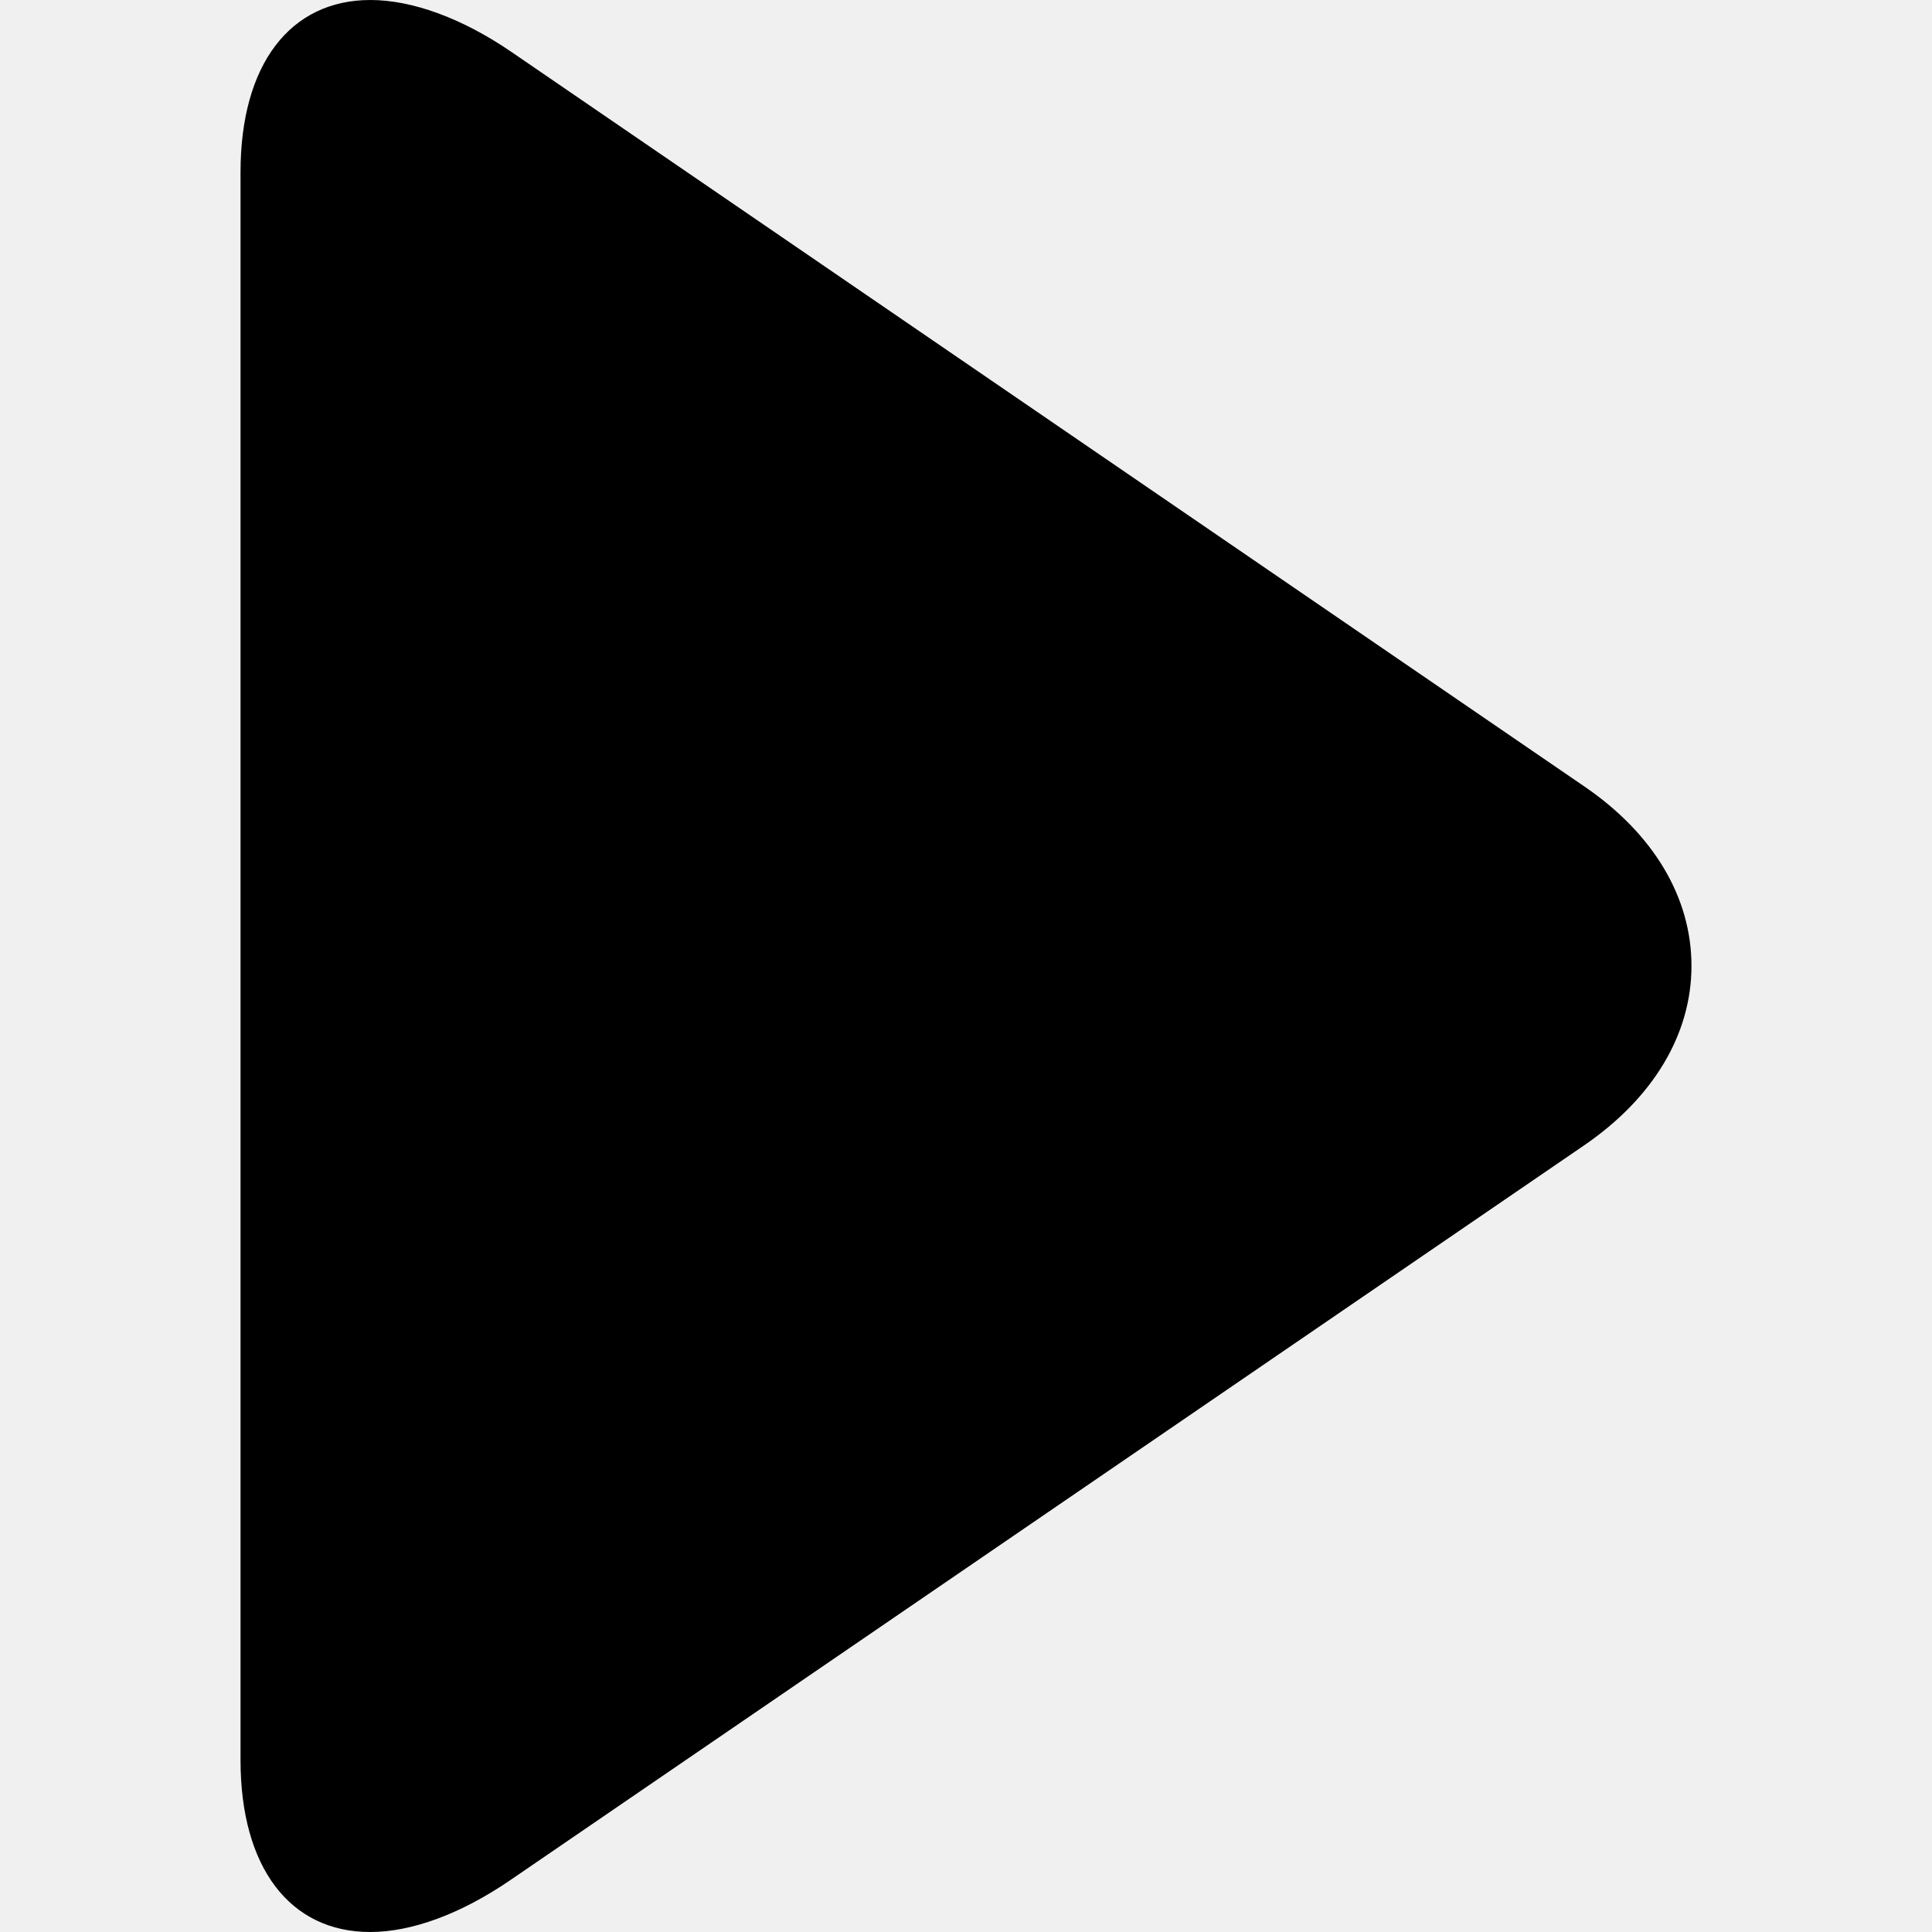
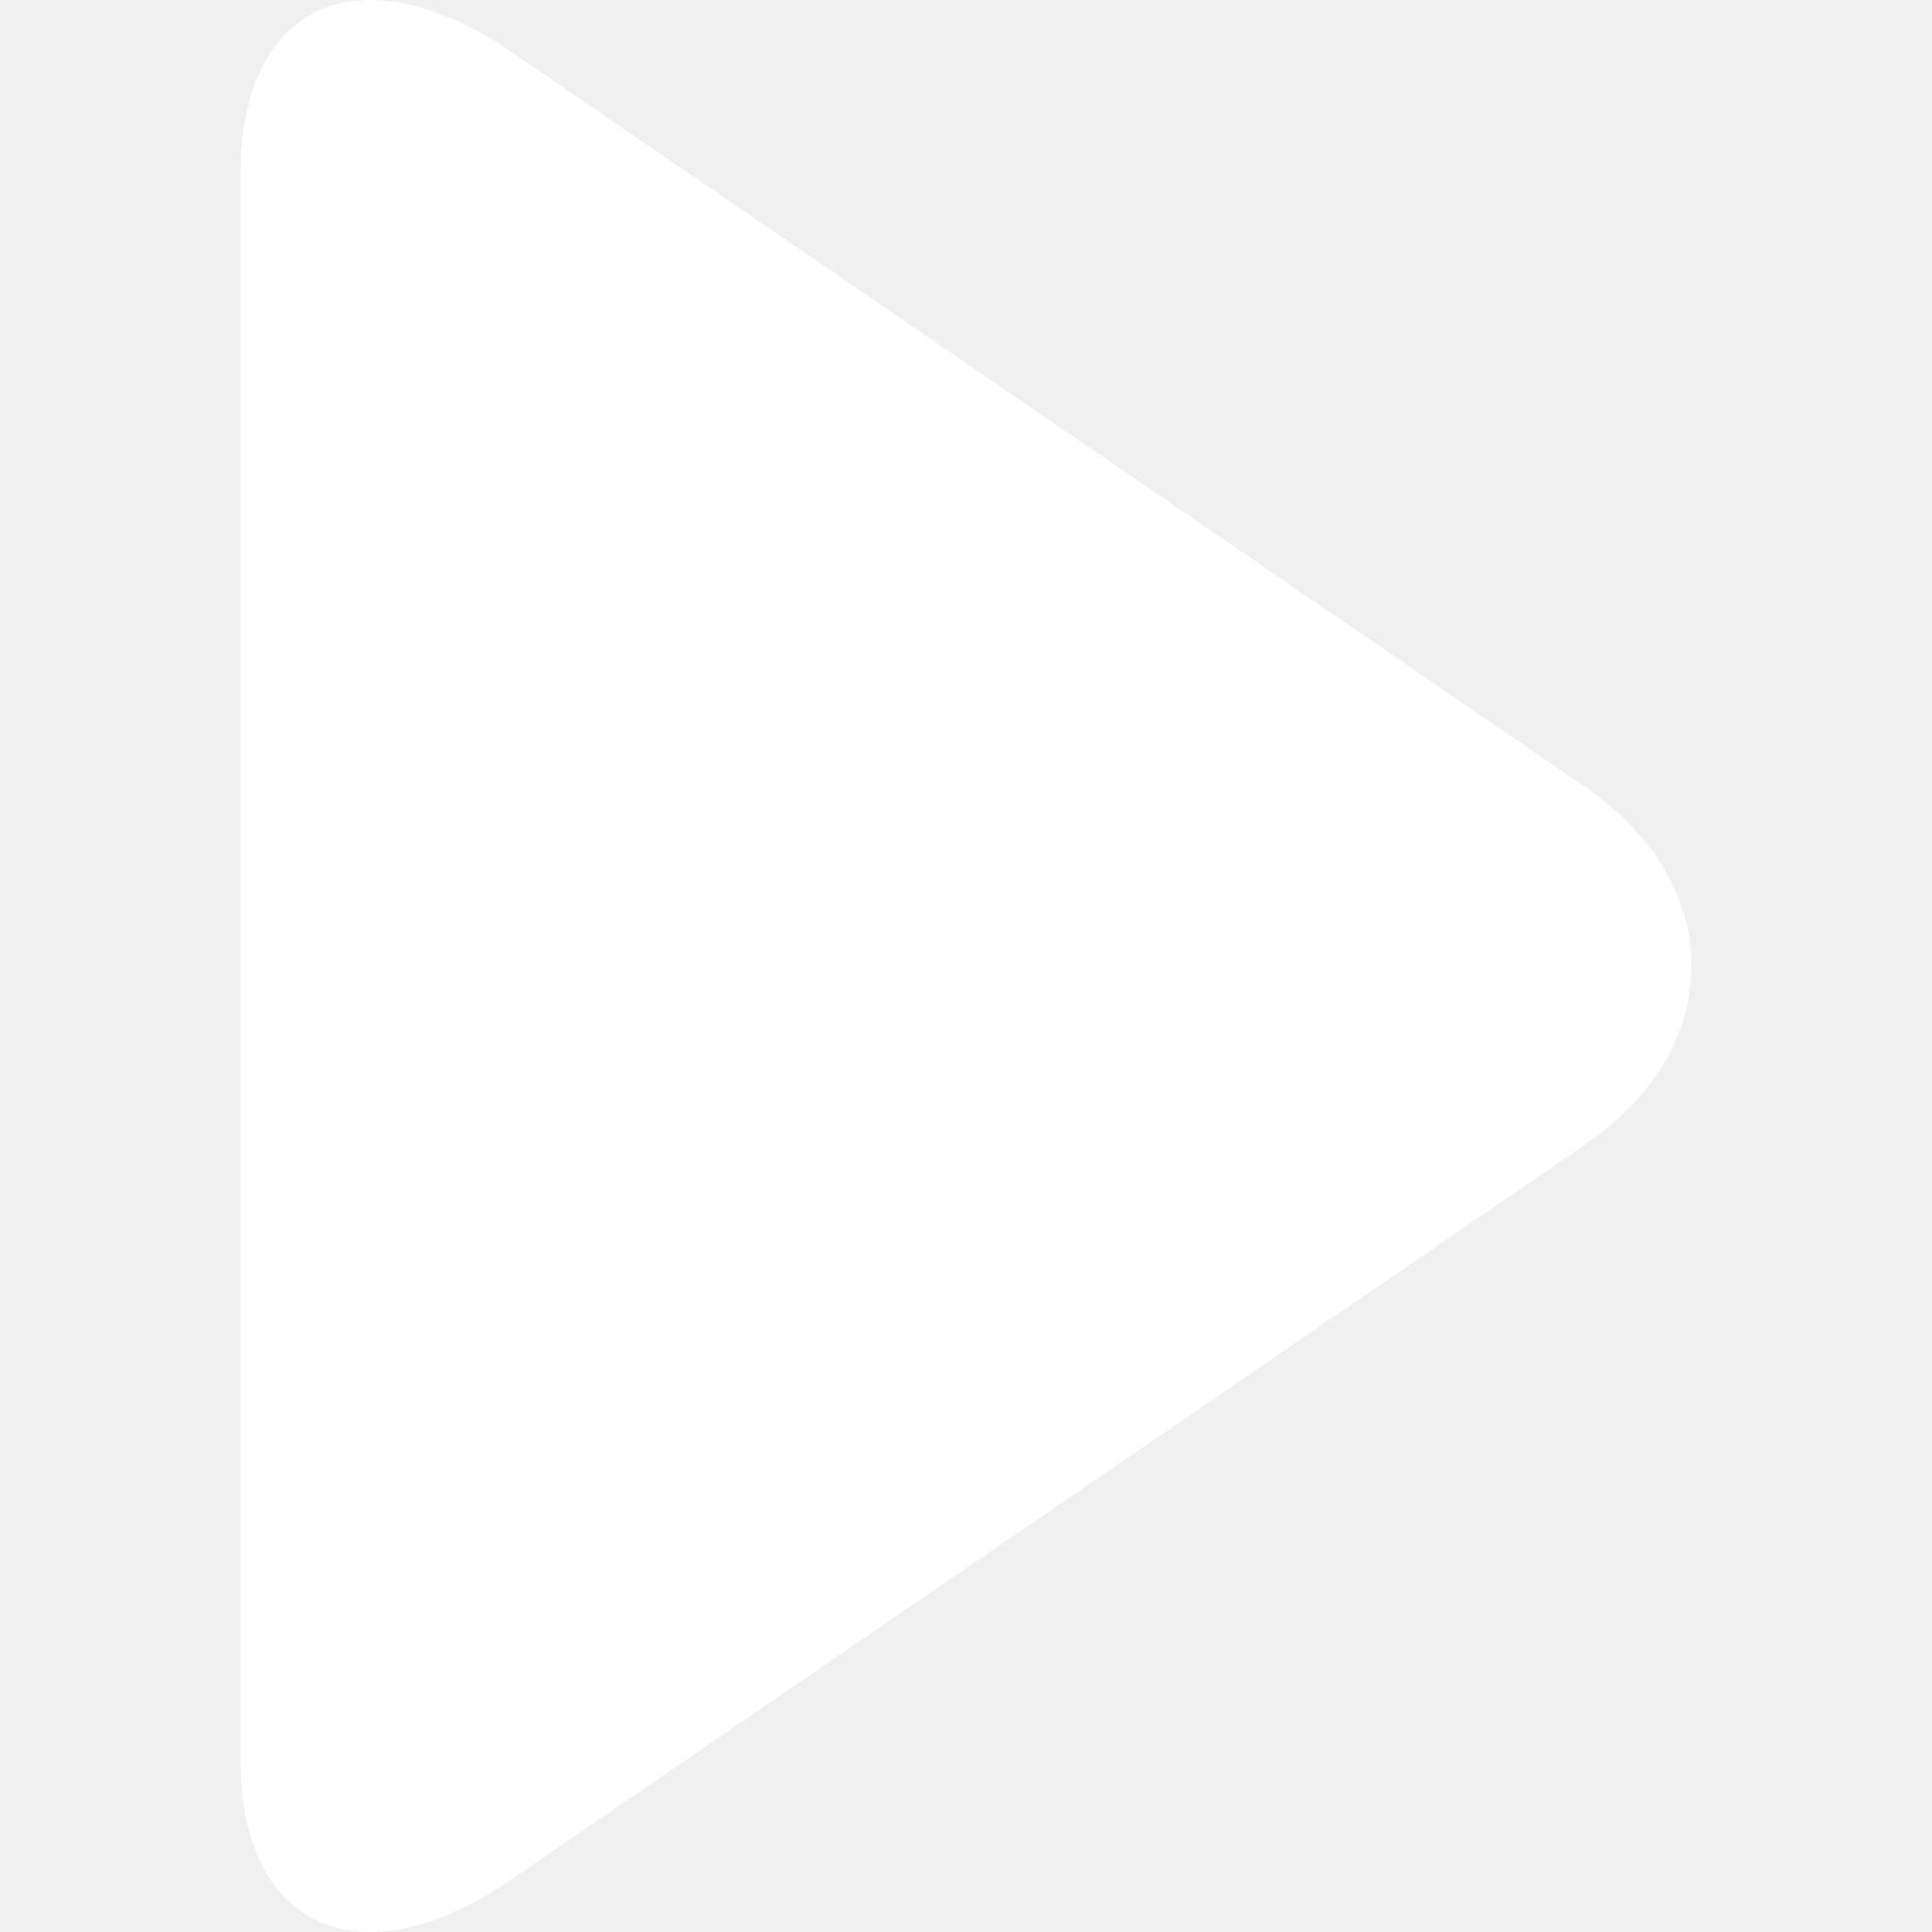
<svg xmlns="http://www.w3.org/2000/svg" version="1.1" id="Layer_1" x="0px" y="0px" viewBox="0 0 494.148 494.148" style="enable-background:new 0 0 494.148 494.148;" xml:space="preserve">
  <g>
    <g>
-       <path d="M405.284,201.188L130.804,13.28C118.128,4.596,105.356,0,94.74,0C74.216,0,61.52,16.472,61.52,44.044v406.124    c0,27.54,12.68,43.98,33.156,43.98c10.632,0,23.2-4.6,35.904-13.308l274.608-187.904c17.66-12.104,27.44-28.392,27.44-45.884    C432.632,229.572,422.964,213.288,405.284,201.188z" />
+       <path d="M405.284,201.188L130.804,13.28C118.128,4.596,105.356,0,94.74,0C74.216,0,61.52,16.472,61.52,44.044v406.124    c0,27.54,12.68,43.98,33.156,43.98c10.632,0,23.2-4.6,35.904-13.308l274.608-187.904c17.66-12.104,27.44-28.392,27.44-45.884    C432.632,229.572,422.964,213.288,405.284,201.188z" fill="#fff" />
    </g>
  </g>
  <g>
</g>
  <g>
</g>
  <g>
</g>
  <g>
</g>
  <g>
</g>
  <g>
</g>
  <g>
</g>
  <g>
</g>
  <g>
</g>
  <g>
</g>
  <g>
</g>
  <g>
</g>
  <g>
</g>
  <g>
</g>
  <g>
</g>
</svg>
